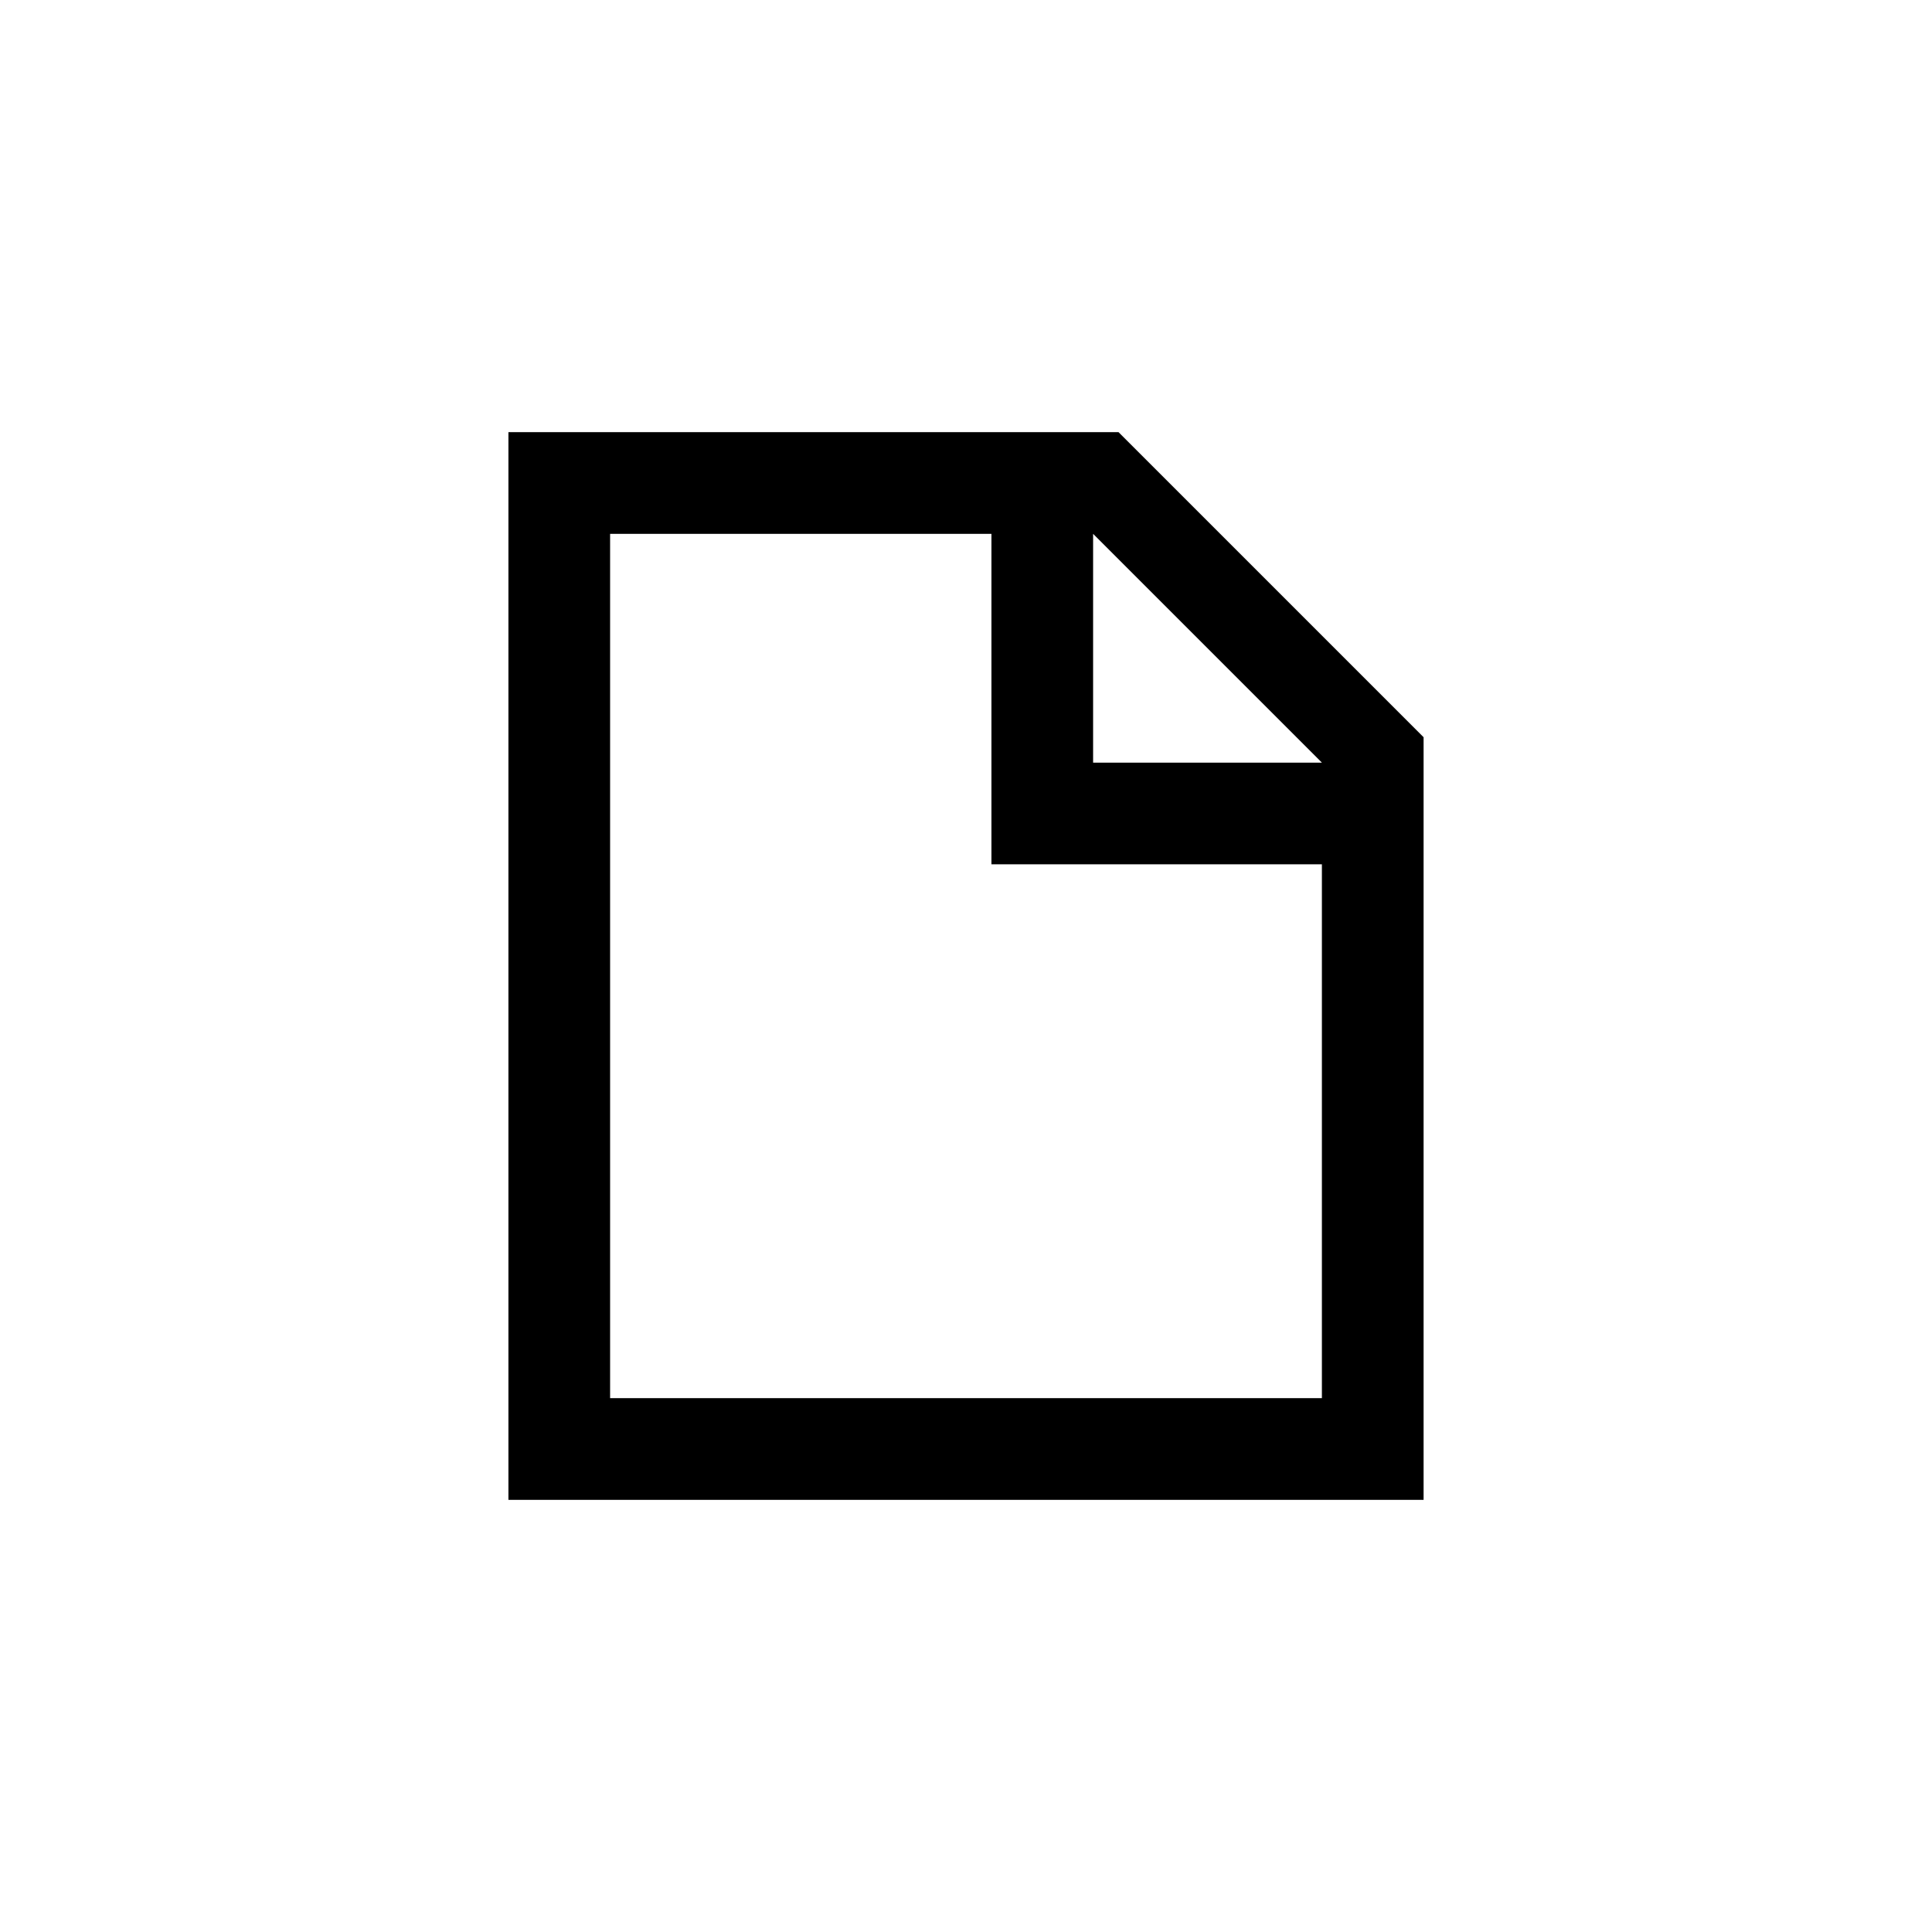
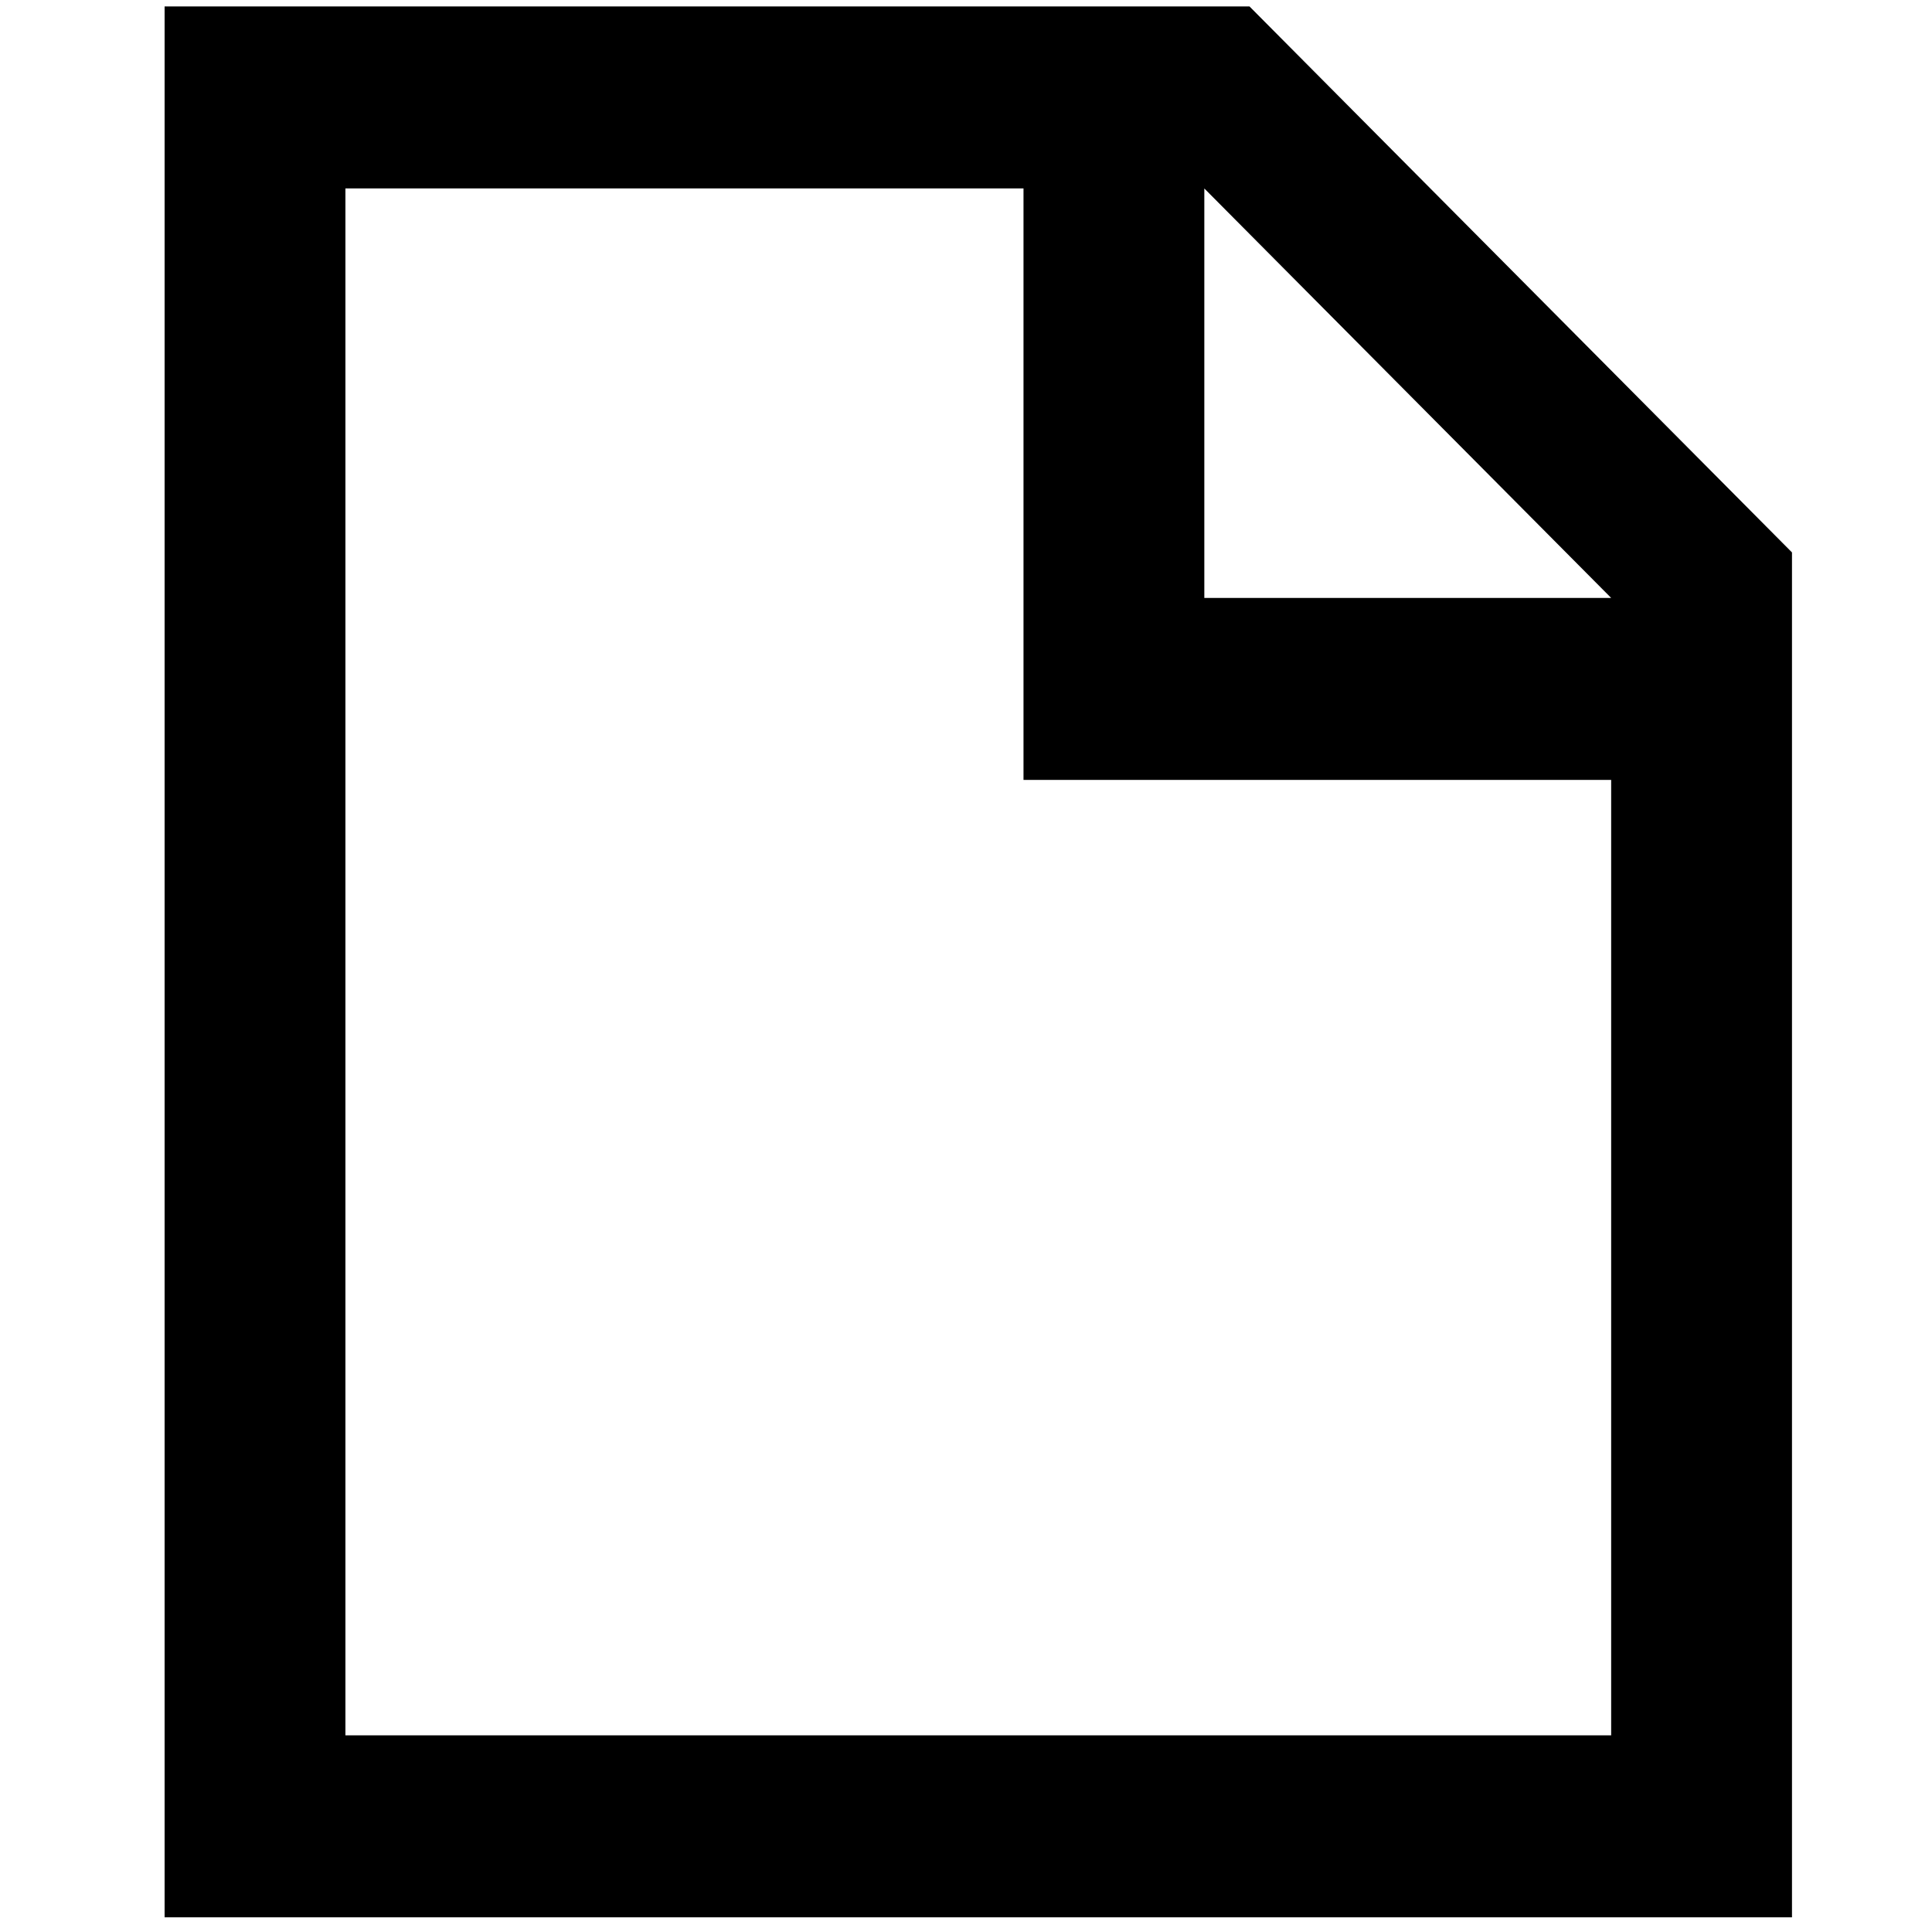
- <svg xmlns="http://www.w3.org/2000/svg" version="1.1" baseProfile="full" width="76" height="76" viewBox="0 0 76.00 76.00" enable-background="new 0 0 76.00 76.00" xml:space="preserve">
-   <path fill="#000000" fill-opacity="1" stroke-width="0.2" stroke-linejoin="round" d="M 20,17L 44,17L 56,29L 56,59L 20,59L 20,17 Z M 24,21L 24,55L 52,55L 52,34L 39,34L 39,21L 24,21 Z M 43,21L 43,30L 52,30L 43,21 Z " />
+ <svg xmlns="http://www.w3.org/2000/svg" version="1.1" width="76" height="76" viewBox="0 0 76.00 76.00" enable-background="new 0 0 76.00 76.00" xml:space="preserve" id="svg2">
+   <defs id="defs8" />
+   <path d="m 6.475,0.254 42.678,0 21.339,21.477 0,53.692 -64.017,0 0,-75.169 z m 7.113,7.159 0,60.851 49.791,0 0,-37.585 -23.117,0 0,-23.267 -26.674,0 z m 33.787,0 0,16.108 16.004,0 L 47.374,7.413 z" id="path4" style="fill:#000000;fill-opacity:1;stroke-width:0.2;stroke-linejoin:round" />
</svg>
